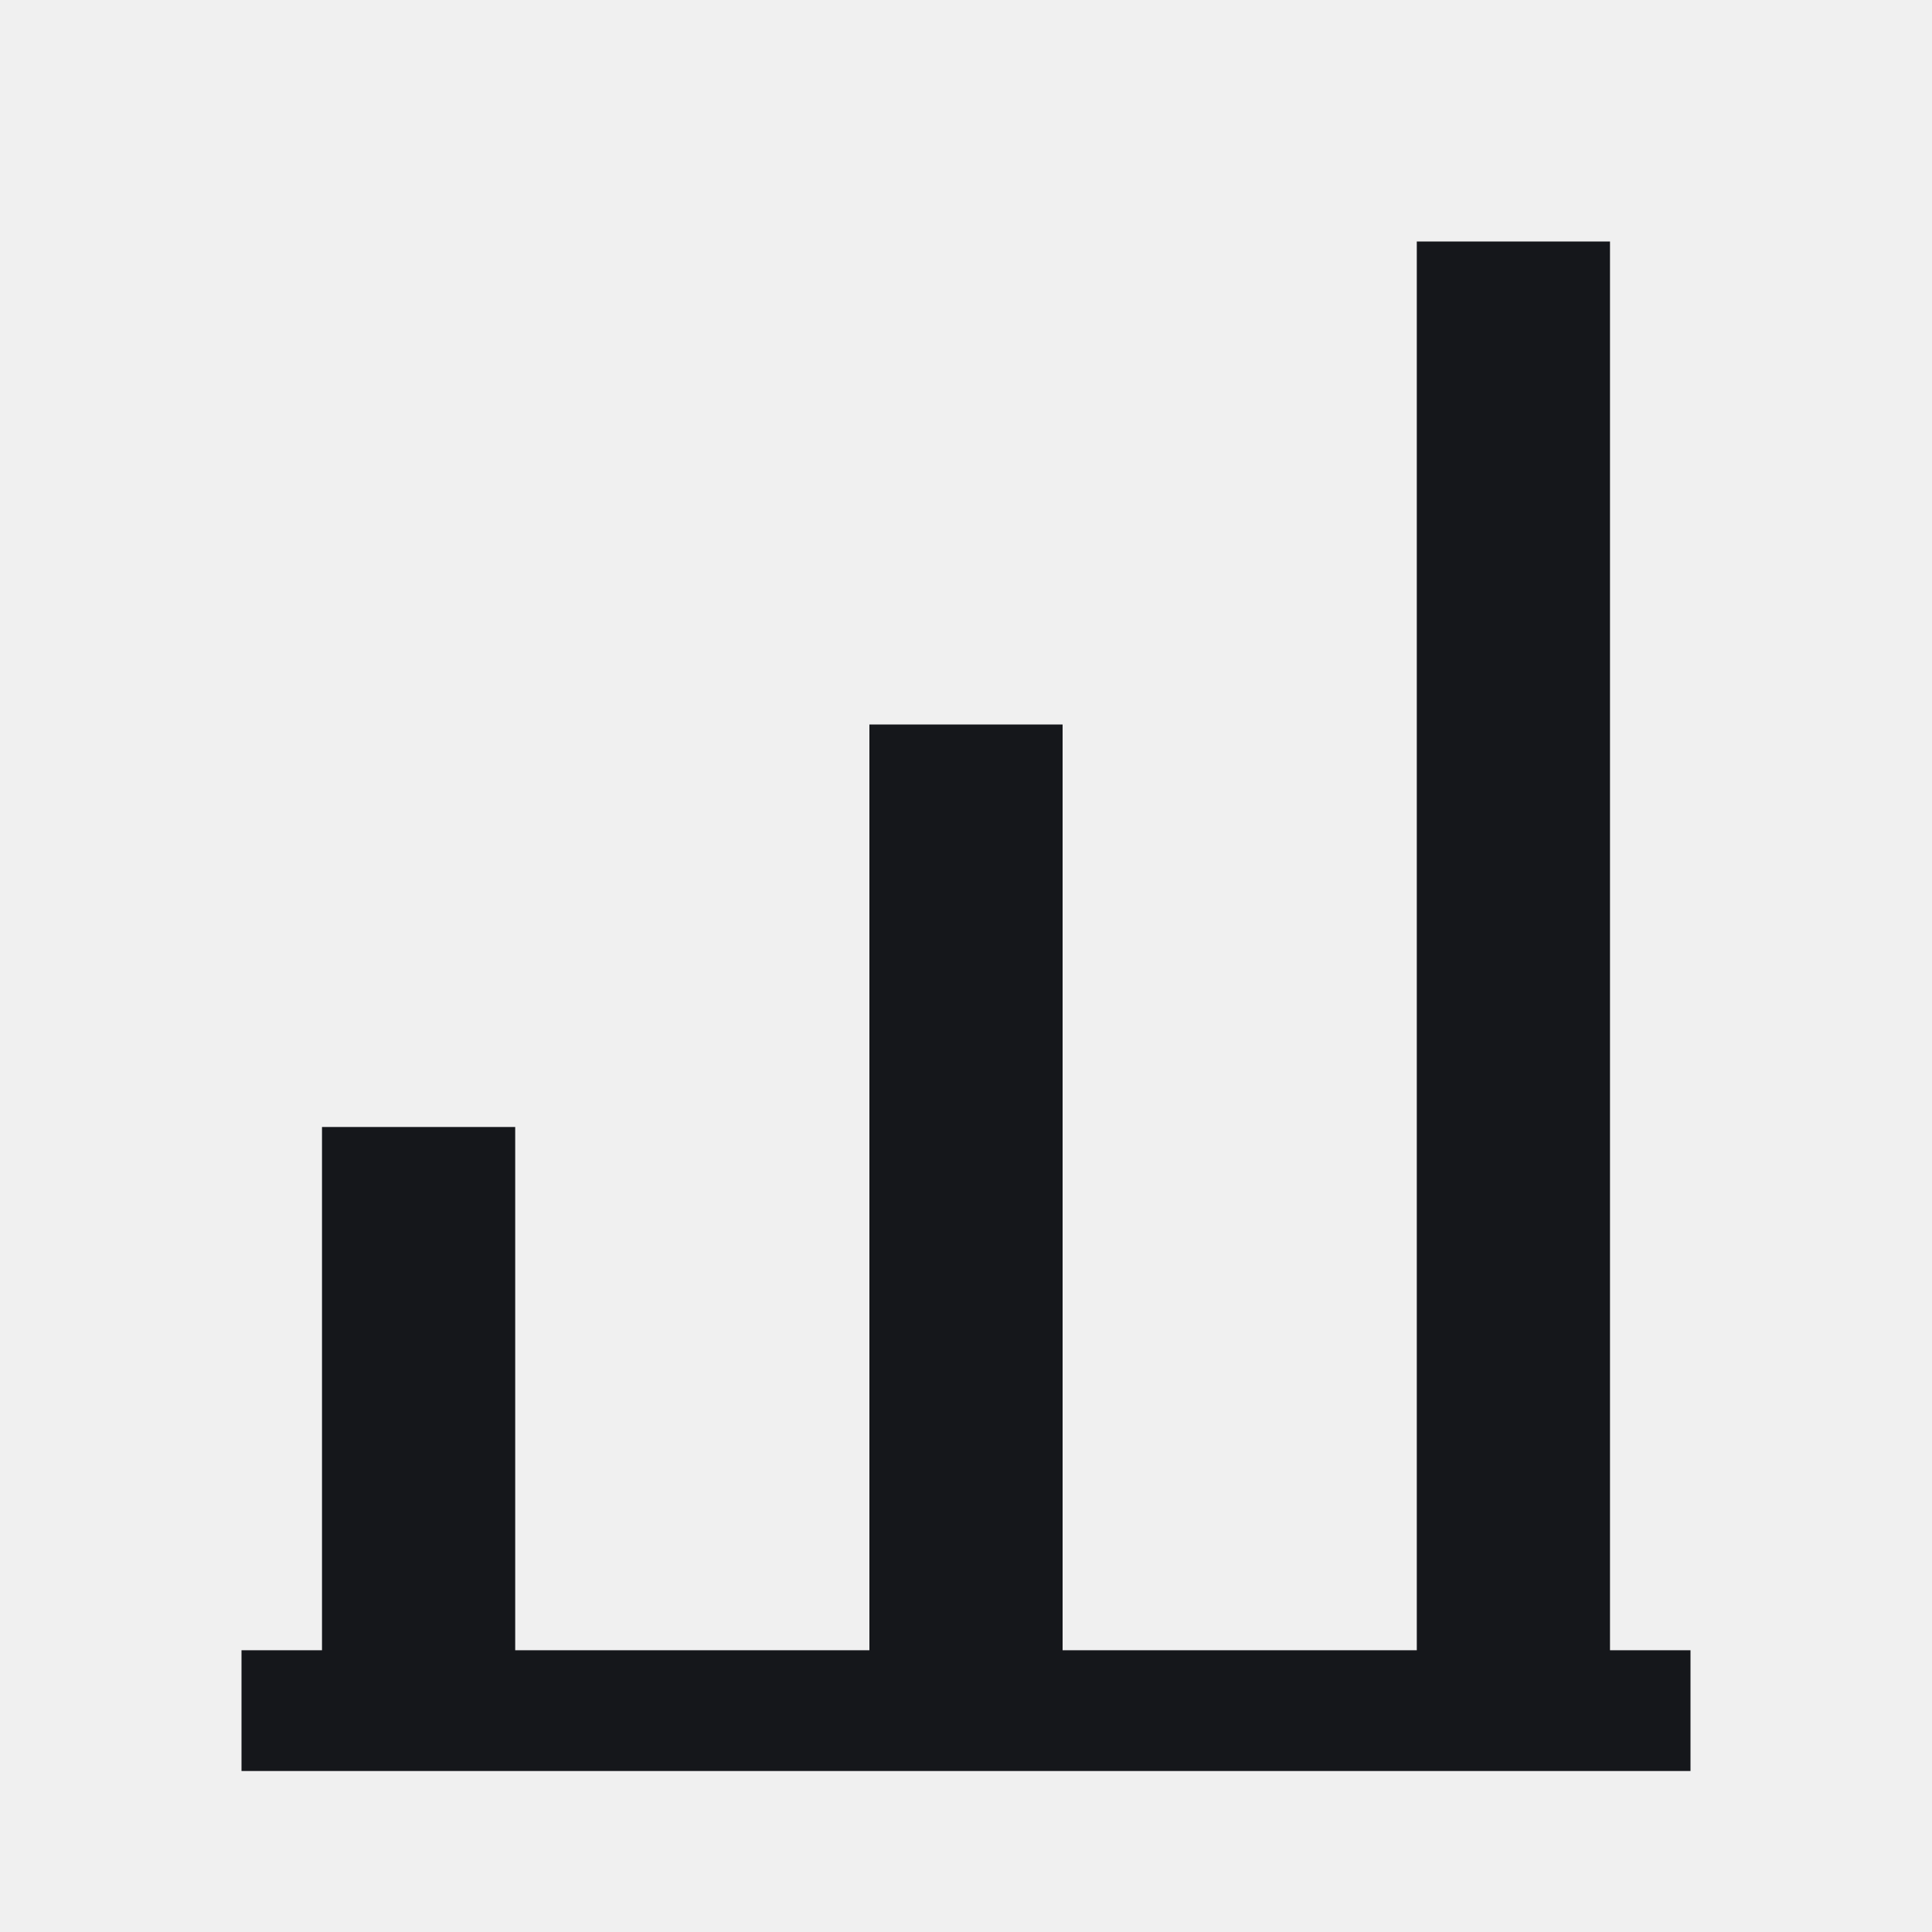
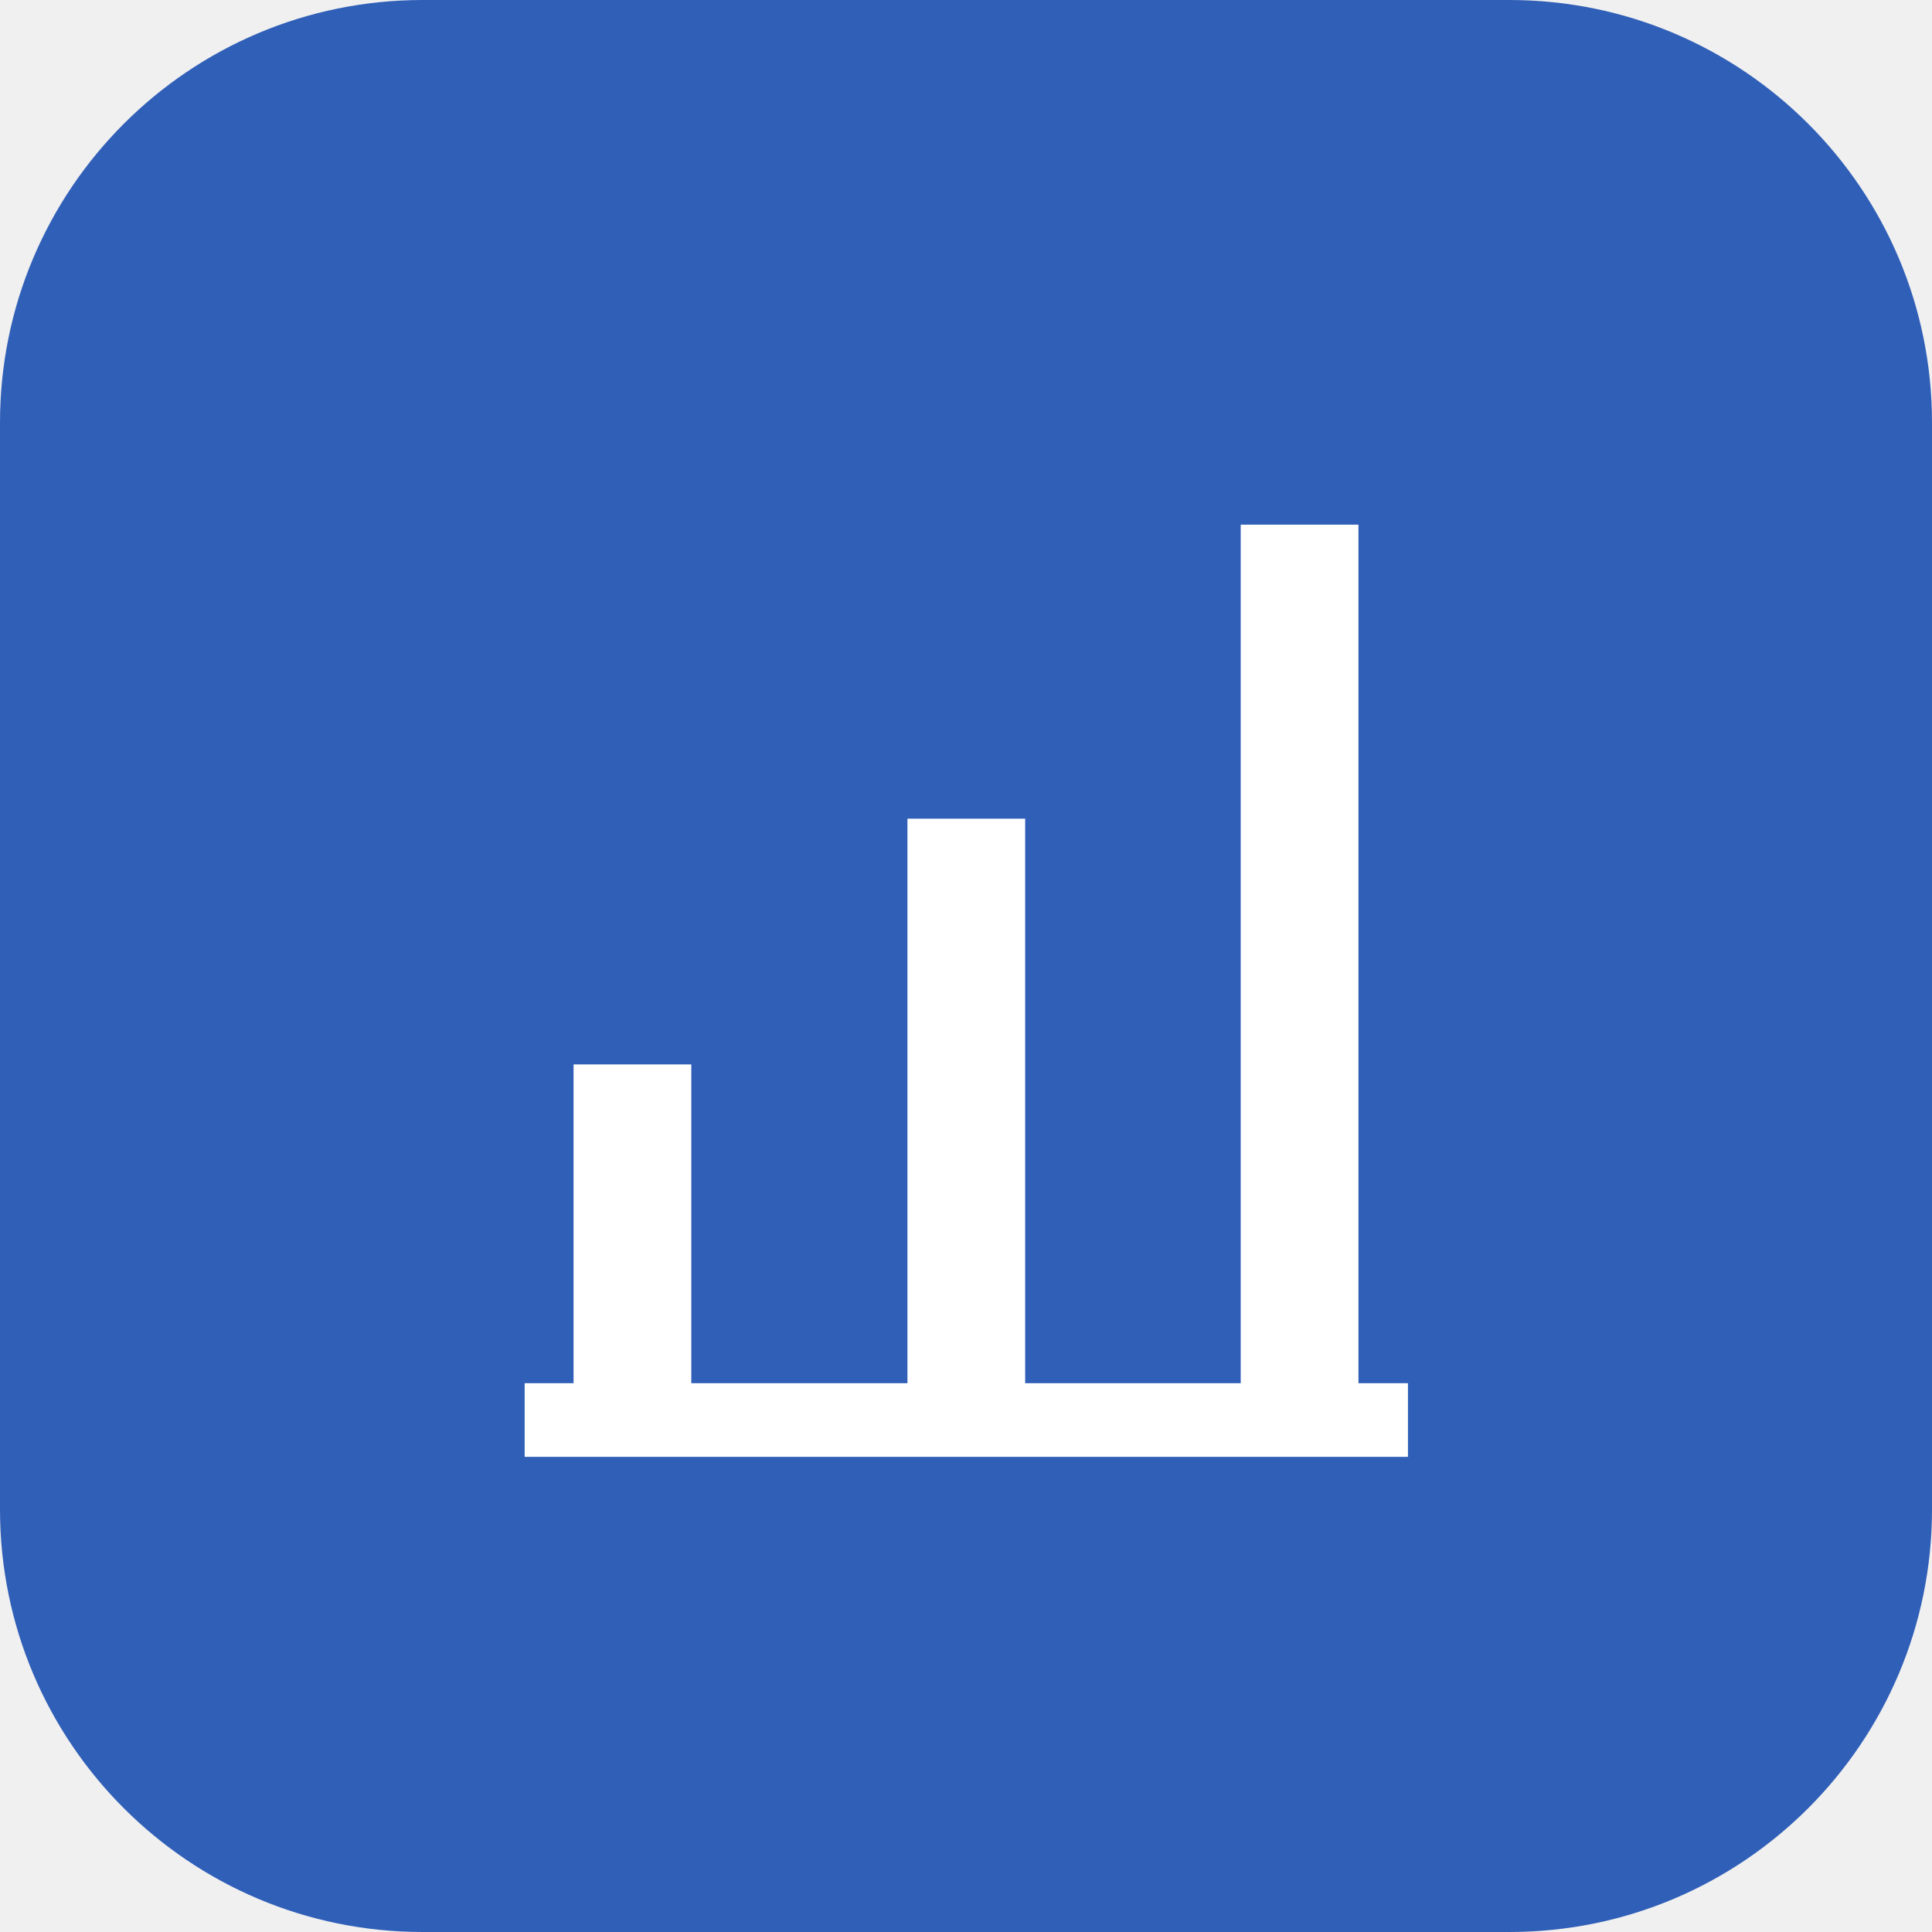
- <svg xmlns="http://www.w3.org/2000/svg" viewBox="-3 -2 24 24">
-   <style>rect{fill:#15171b}@media (prefers-color-scheme:dark){rect{fill:#eceef1}}</style>
-   <rect x="0" y="18.5" width="18" height="1.5" />
-   <rect x="1" y="12" width="2.4" height="7" />
-   <rect x="7.8" y="7" width="2.4" height="12" />
-   <rect x="14.6" y="1" width="2.4" height="18" />
+ <svg xmlns="http://www.w3.org/2000/svg" viewBox="0 0 32 32">
+   <rect width="32" height="32" rx="7" fill="#305FB8" />
+   <g fill="#ffffff">
+     <rect x="8.69" y="22.91" width="14.63" height="1.22" />
+     <rect x="9.5" y="17.63" width="1.95" height="5.69" />
+     <rect x="15.03" y="13.56" width="1.95" height="9.75" />
+     <rect x="20.55" y="8.69" width="1.95" height="14.63" />
+   </g>
</svg>
